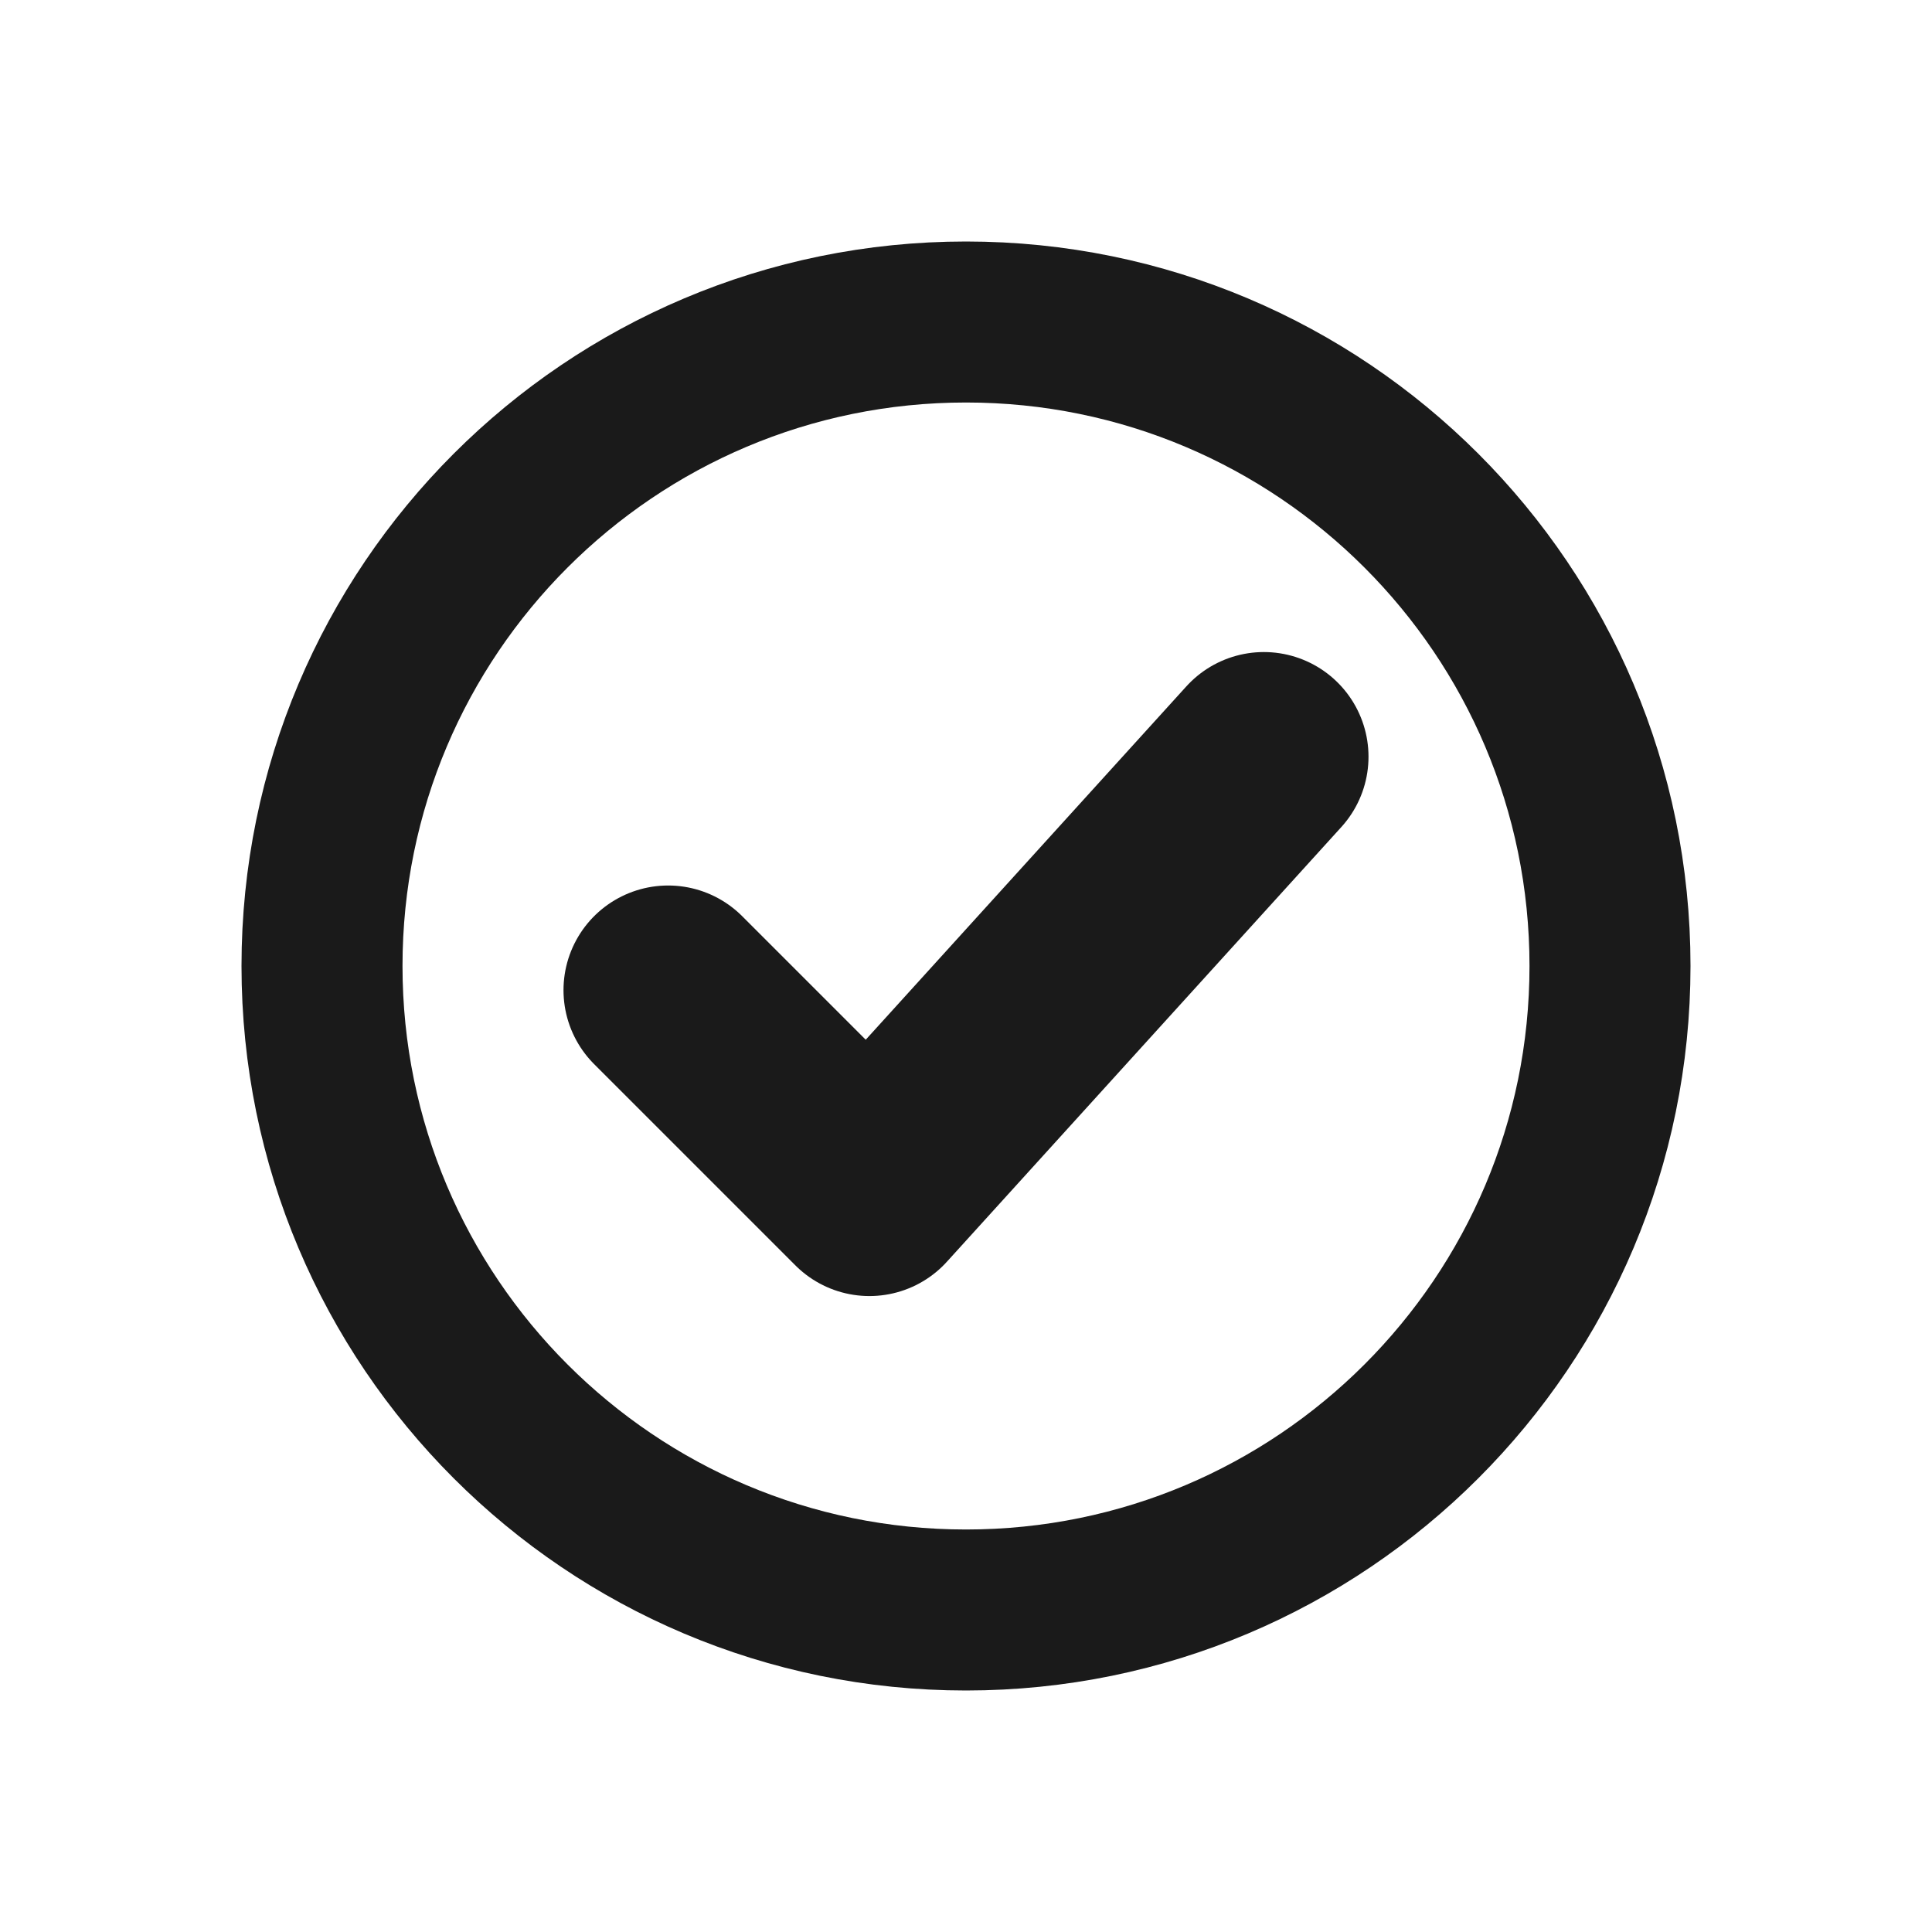
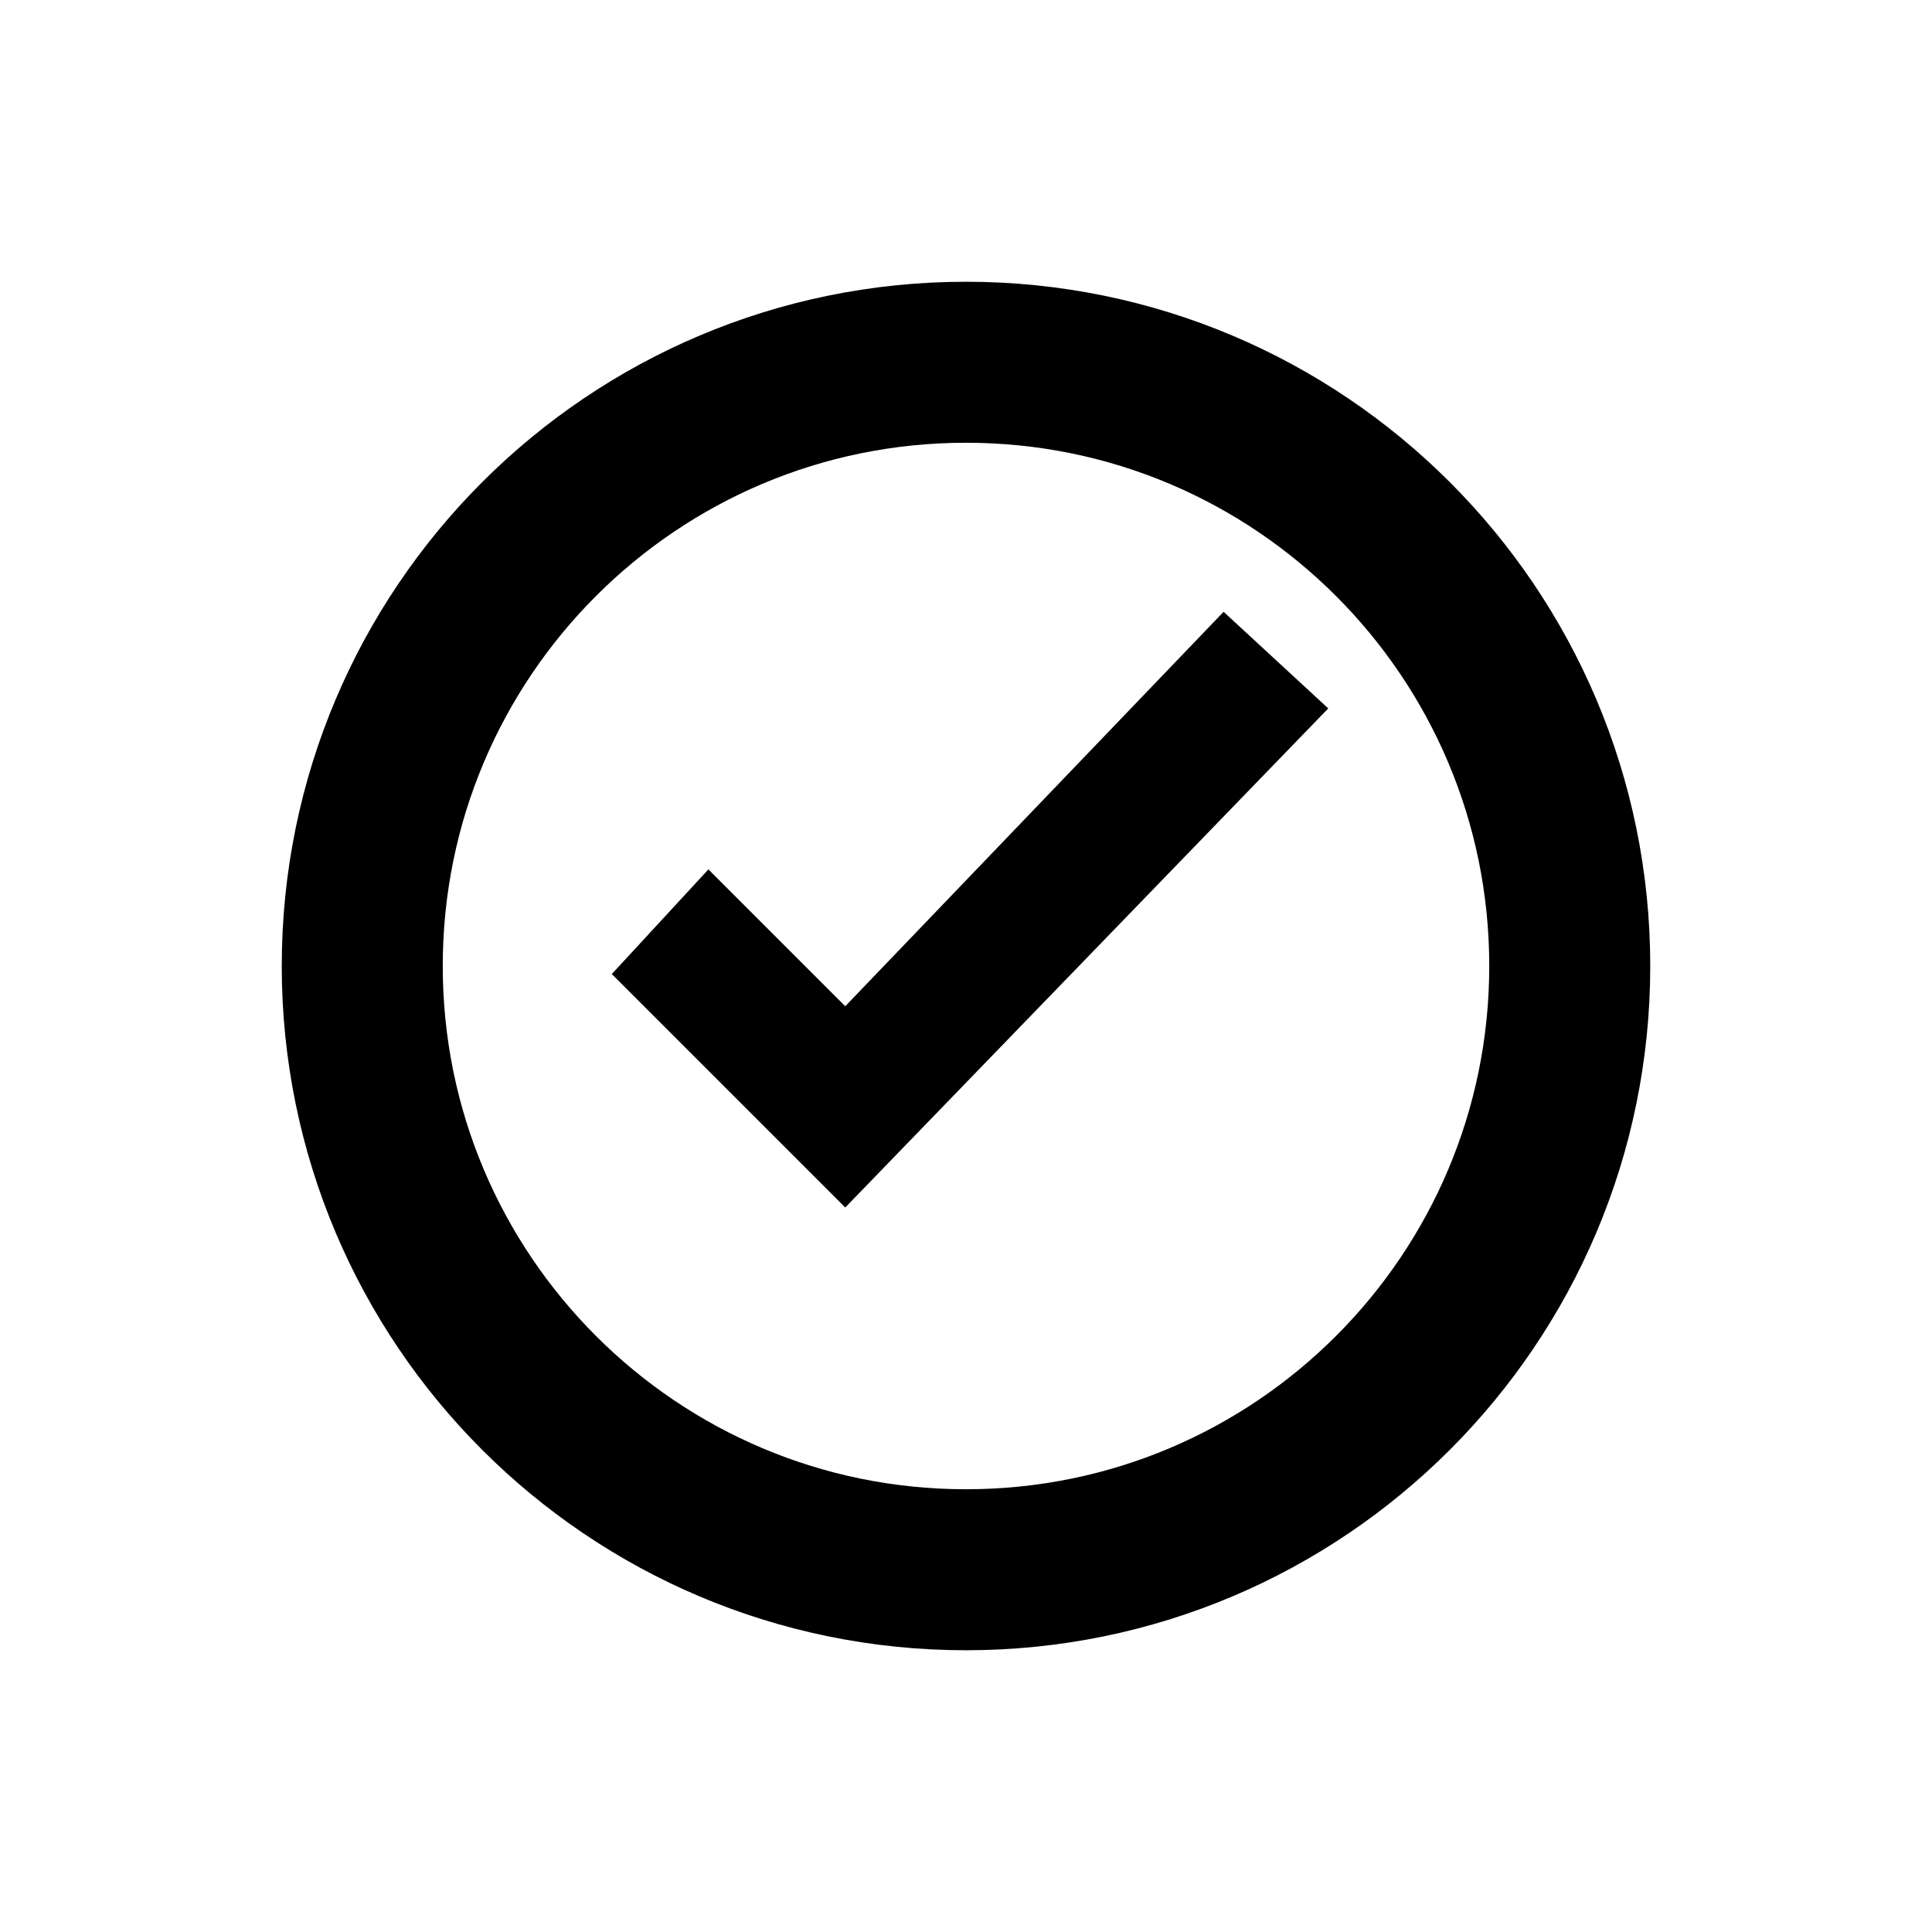
- <svg xmlns="http://www.w3.org/2000/svg" width="24px" height="24px" viewBox="0 0 24 24" version="1.1">
-   <circle fill="none" stroke="#1a1a1a" stroke-width="2" stroke-linecap="round" stroke-linejoin="round" cx="12" cy="12" r="8" />
-   <path fill="none" stroke="#1a1a1a" stroke-width="2.6" stroke-linecap="round" stroke-linejoin="round" d="M8.3 12.3l2.5 2.5 4.9-5.4" />
+ <svg xmlns="http://www.w3.org/2000/svg" width="24" height="24" viewBox="0 0 24 24">
+   <g fill="none" stroke="currentColor" stroke-width="2" stroke-linecap="round" stroke-linejoin="round">
+     <path d="M12 4.5a7.5 7.5 0 1 0 0 15 7.5 7.5 0 0 0 0-15z" />
+   </g>
+   <path fill="currentColor" stroke="none" d="M7.6 12.1 10.5 15l6-6.2-1.3-1.2-4.7 4.9-1.7-1.7z" />
</svg>
